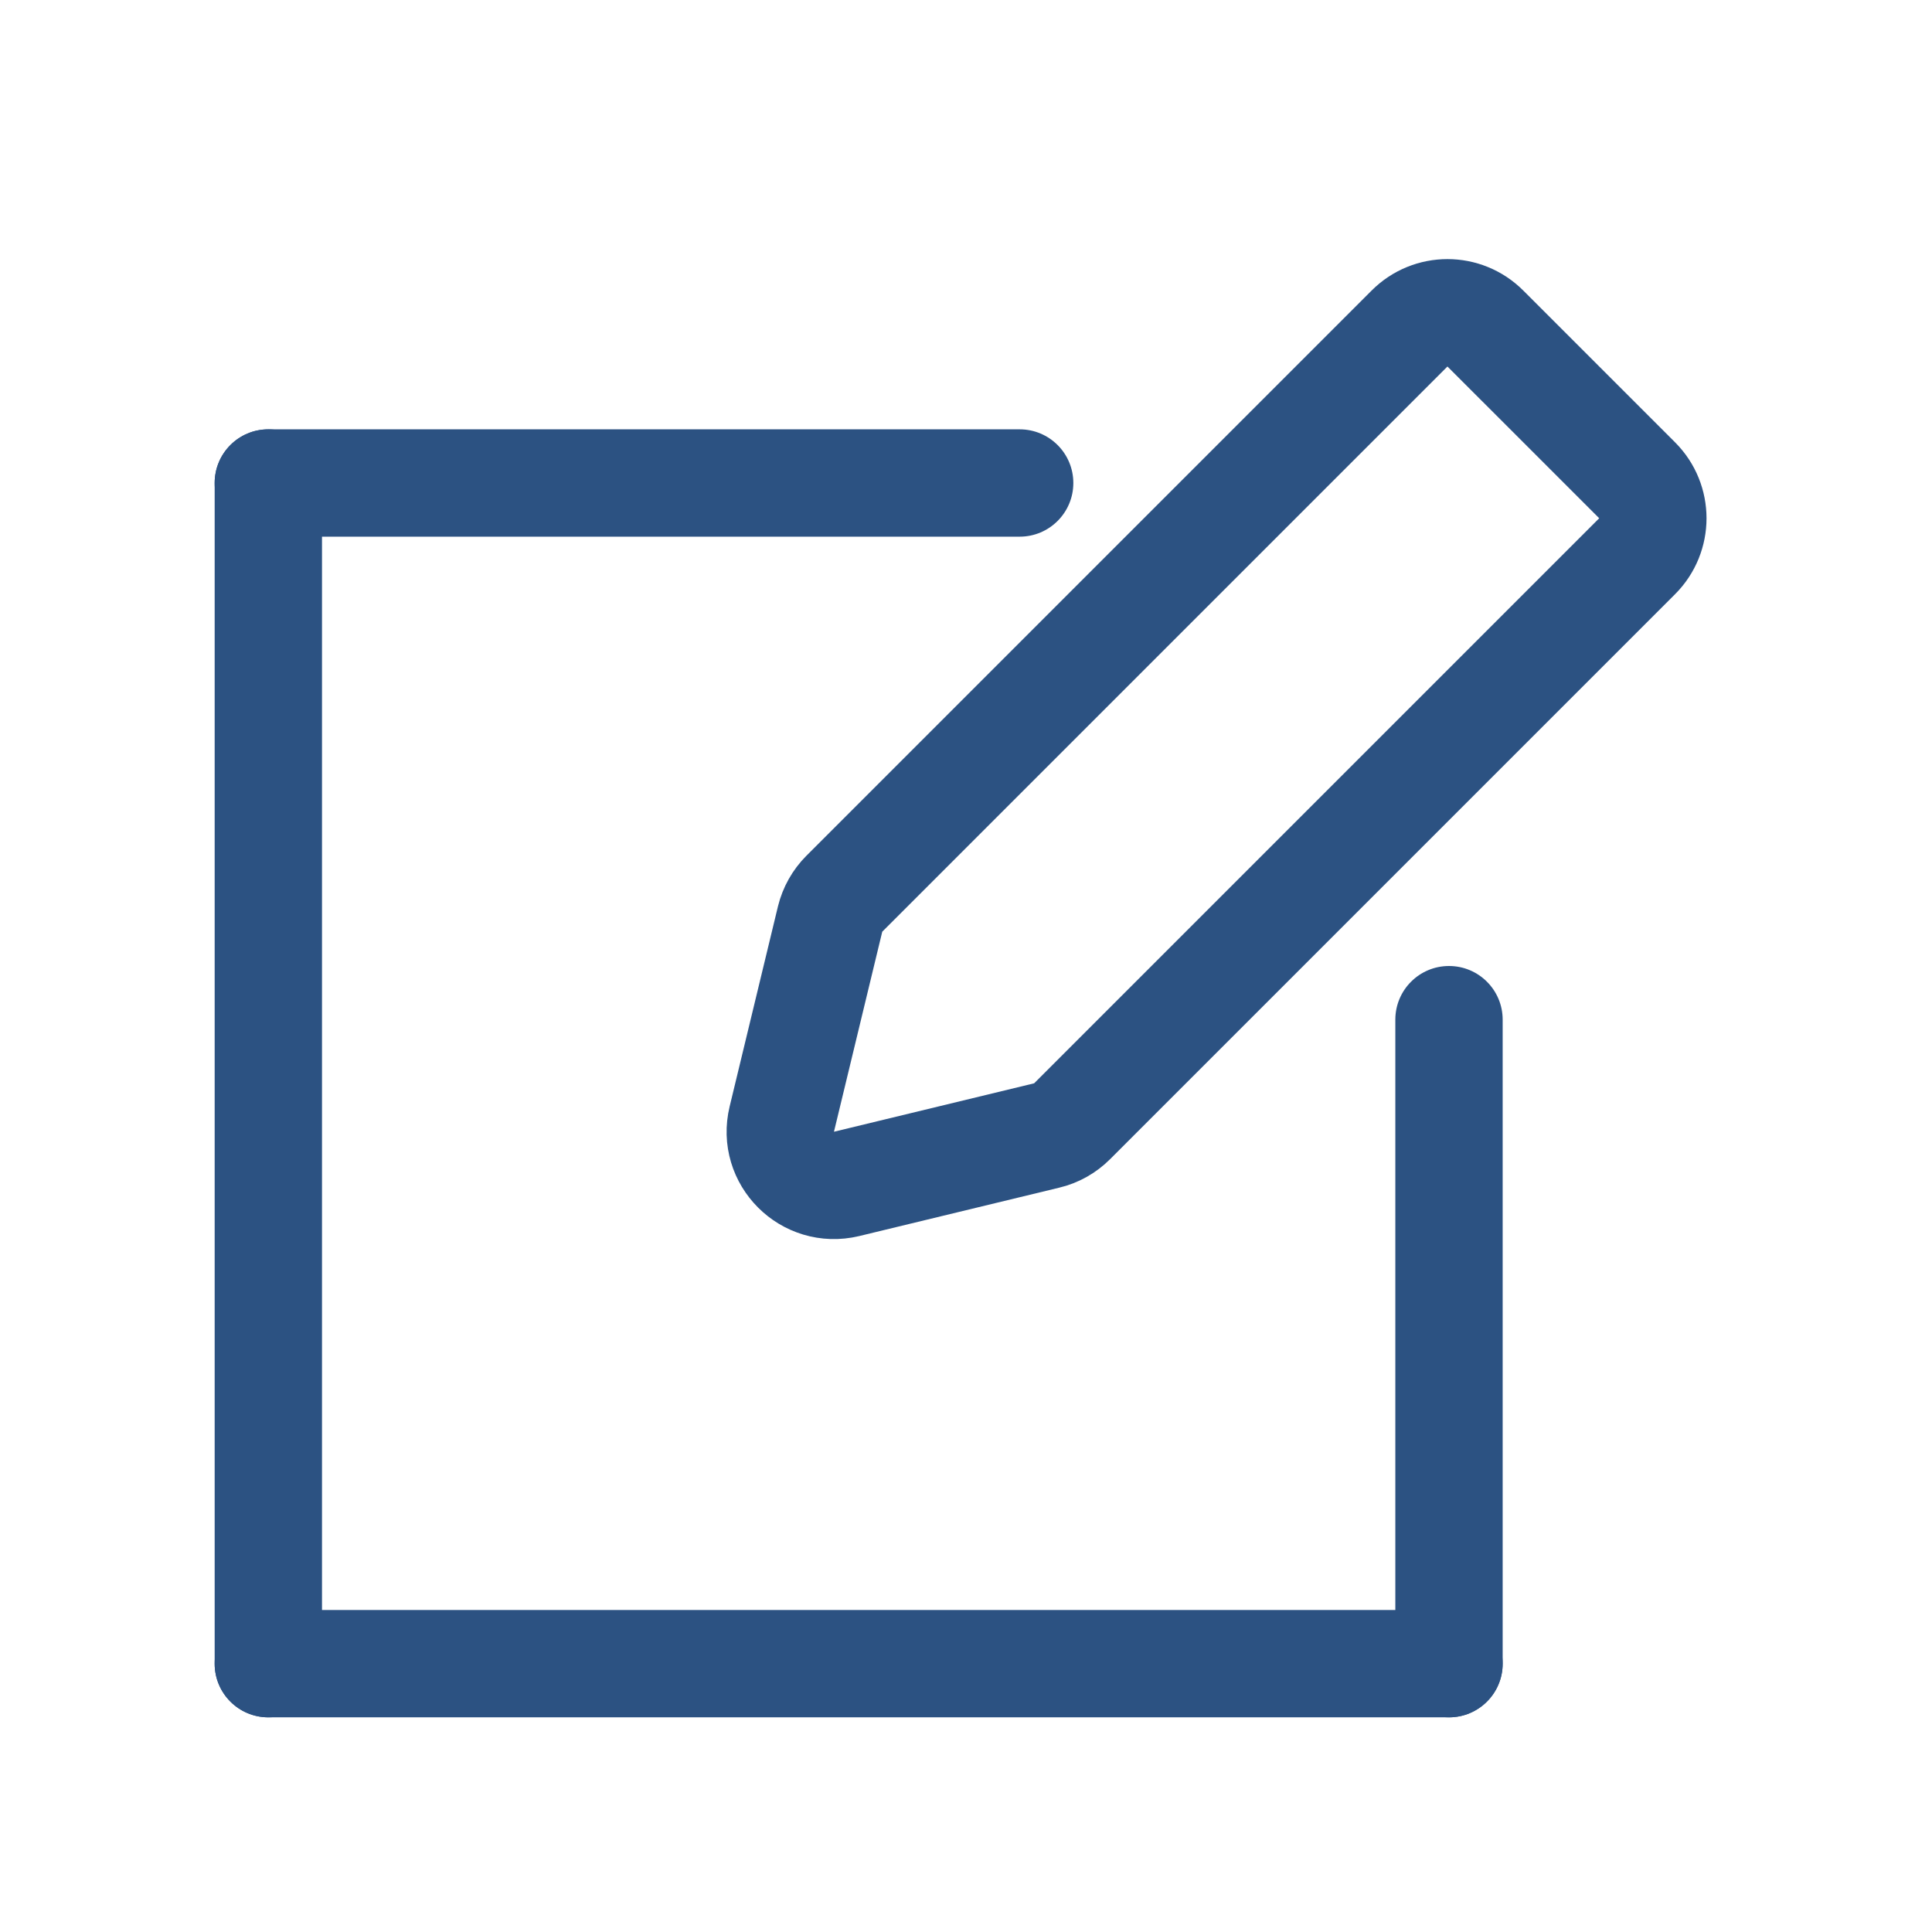
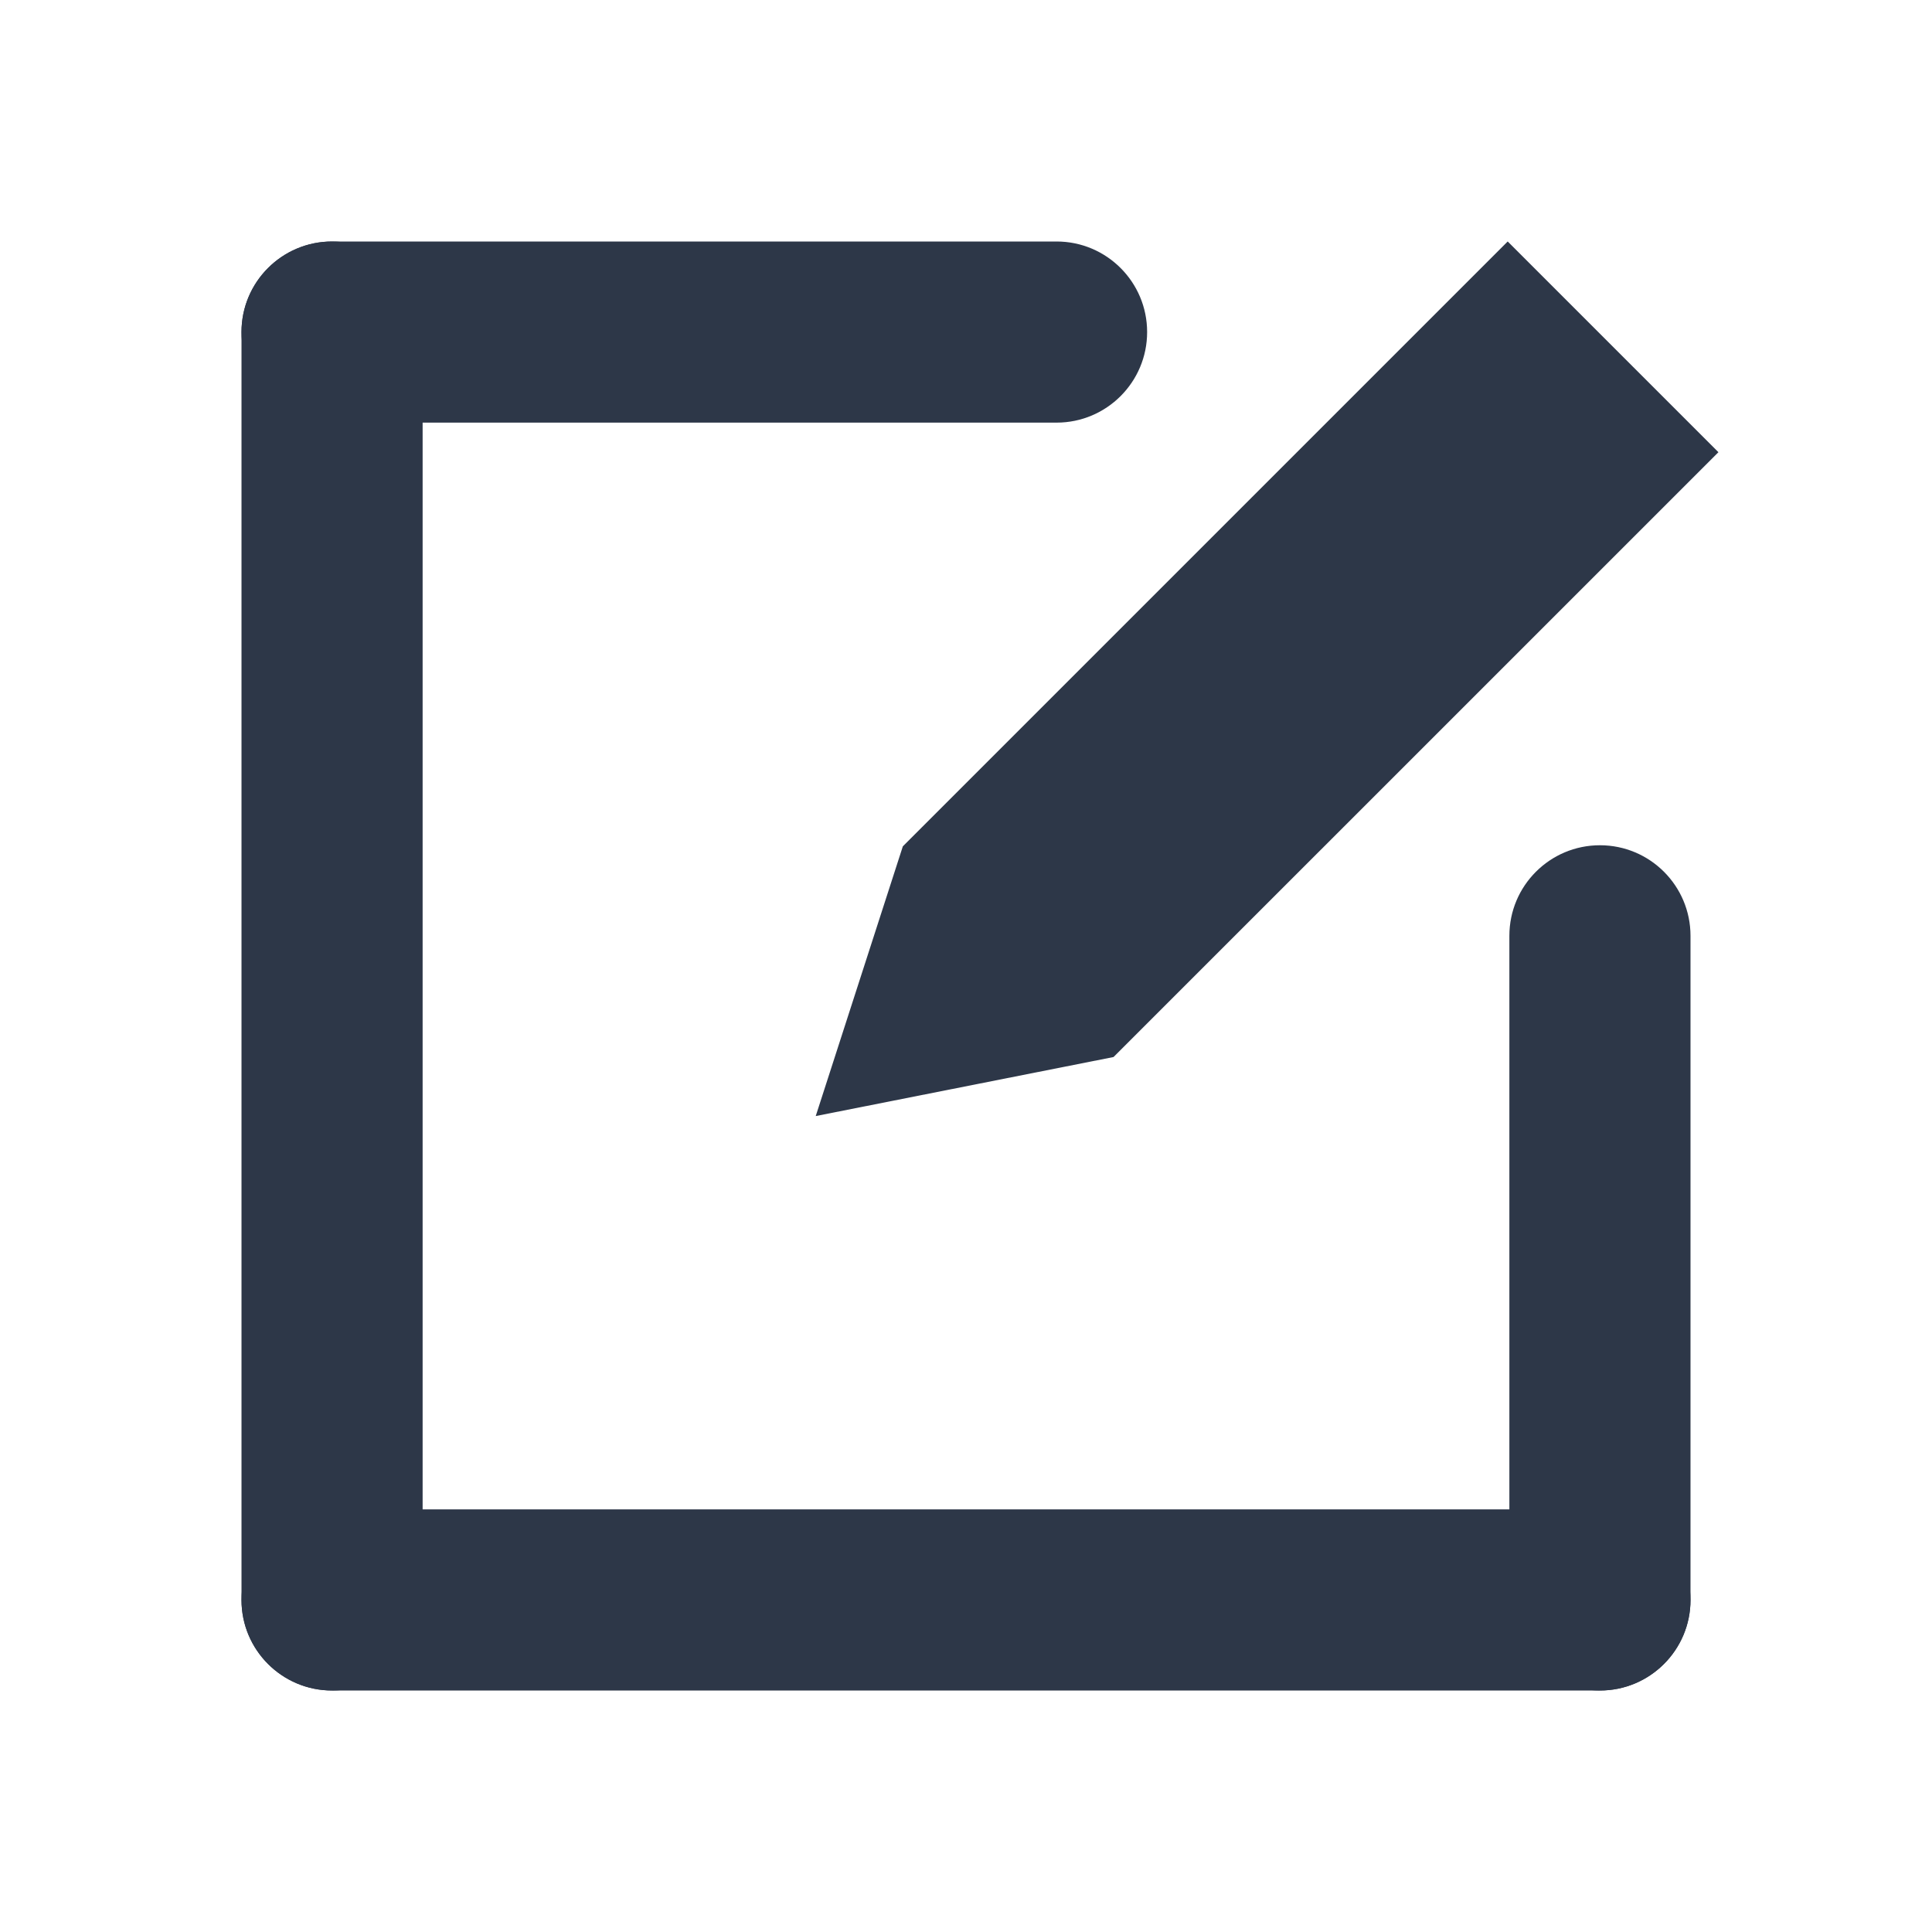
- <svg xmlns="http://www.w3.org/2000/svg" width="18" height="18" viewBox="0 0 18 18" fill="none">
-   <g clip-path="url(#clip0)">
-     <rect width="18" height="18" fill="none" />
-     <path d="M7.867 8.326L13.132 3.061C13.327 2.865 13.644 2.865 13.839 3.061L15.253 4.475C15.448 4.67 15.448 4.987 15.253 5.182L9.988 10.447C9.923 10.512 9.841 10.558 9.752 10.579L7.888 11.03C7.524 11.117 7.196 10.79 7.284 10.426L7.734 8.562C7.756 8.473 7.802 8.391 7.867 8.326Z" fill="none" stroke="#2c5282" />
-     <rect x="2" y="4" width="1" height="12" rx="0.5" fill="#2c5282" />
-     <rect x="2" y="15" width="12" height="1" rx="0.5" fill="#2c5282" />
-     <rect x="13" y="9" width="1" height="7" rx="0.5" fill="#2c5282" />
-     <rect x="2" y="4" width="8" height="1" rx="0.5" fill="#2c5282" />
-   </g>
-   <defs>
-     <clipPath id="clip0">
-       <rect width="18" height="18" fill="none" />
-     </clipPath>
-   </defs>
+ <svg xmlns="http://www.w3.org/2000/svg" viewBox="0 0 32 32" fill="none">
+   <rect x="4" y="4" width="3" height="24" rx="1.5" fill="#2D3748" />
+   <rect x="4" y="4" width="15" height="3" rx="1.5" fill="#2D3748" />
+   <path d="M16.46 15.862L16.709 15.091L24.972 6.828L25.634 7.49L17.459 15.664L16.46 15.862Z" fill="#2D3748" stroke="#2D3748" stroke-width="4" />
+   <rect x="4" y="25" width="24" height="3" rx="1.5" fill="#2D3748" />
+   <rect x="25" y="14" width="3" height="14" rx="1.5" fill="#2D3748" />
</svg>
